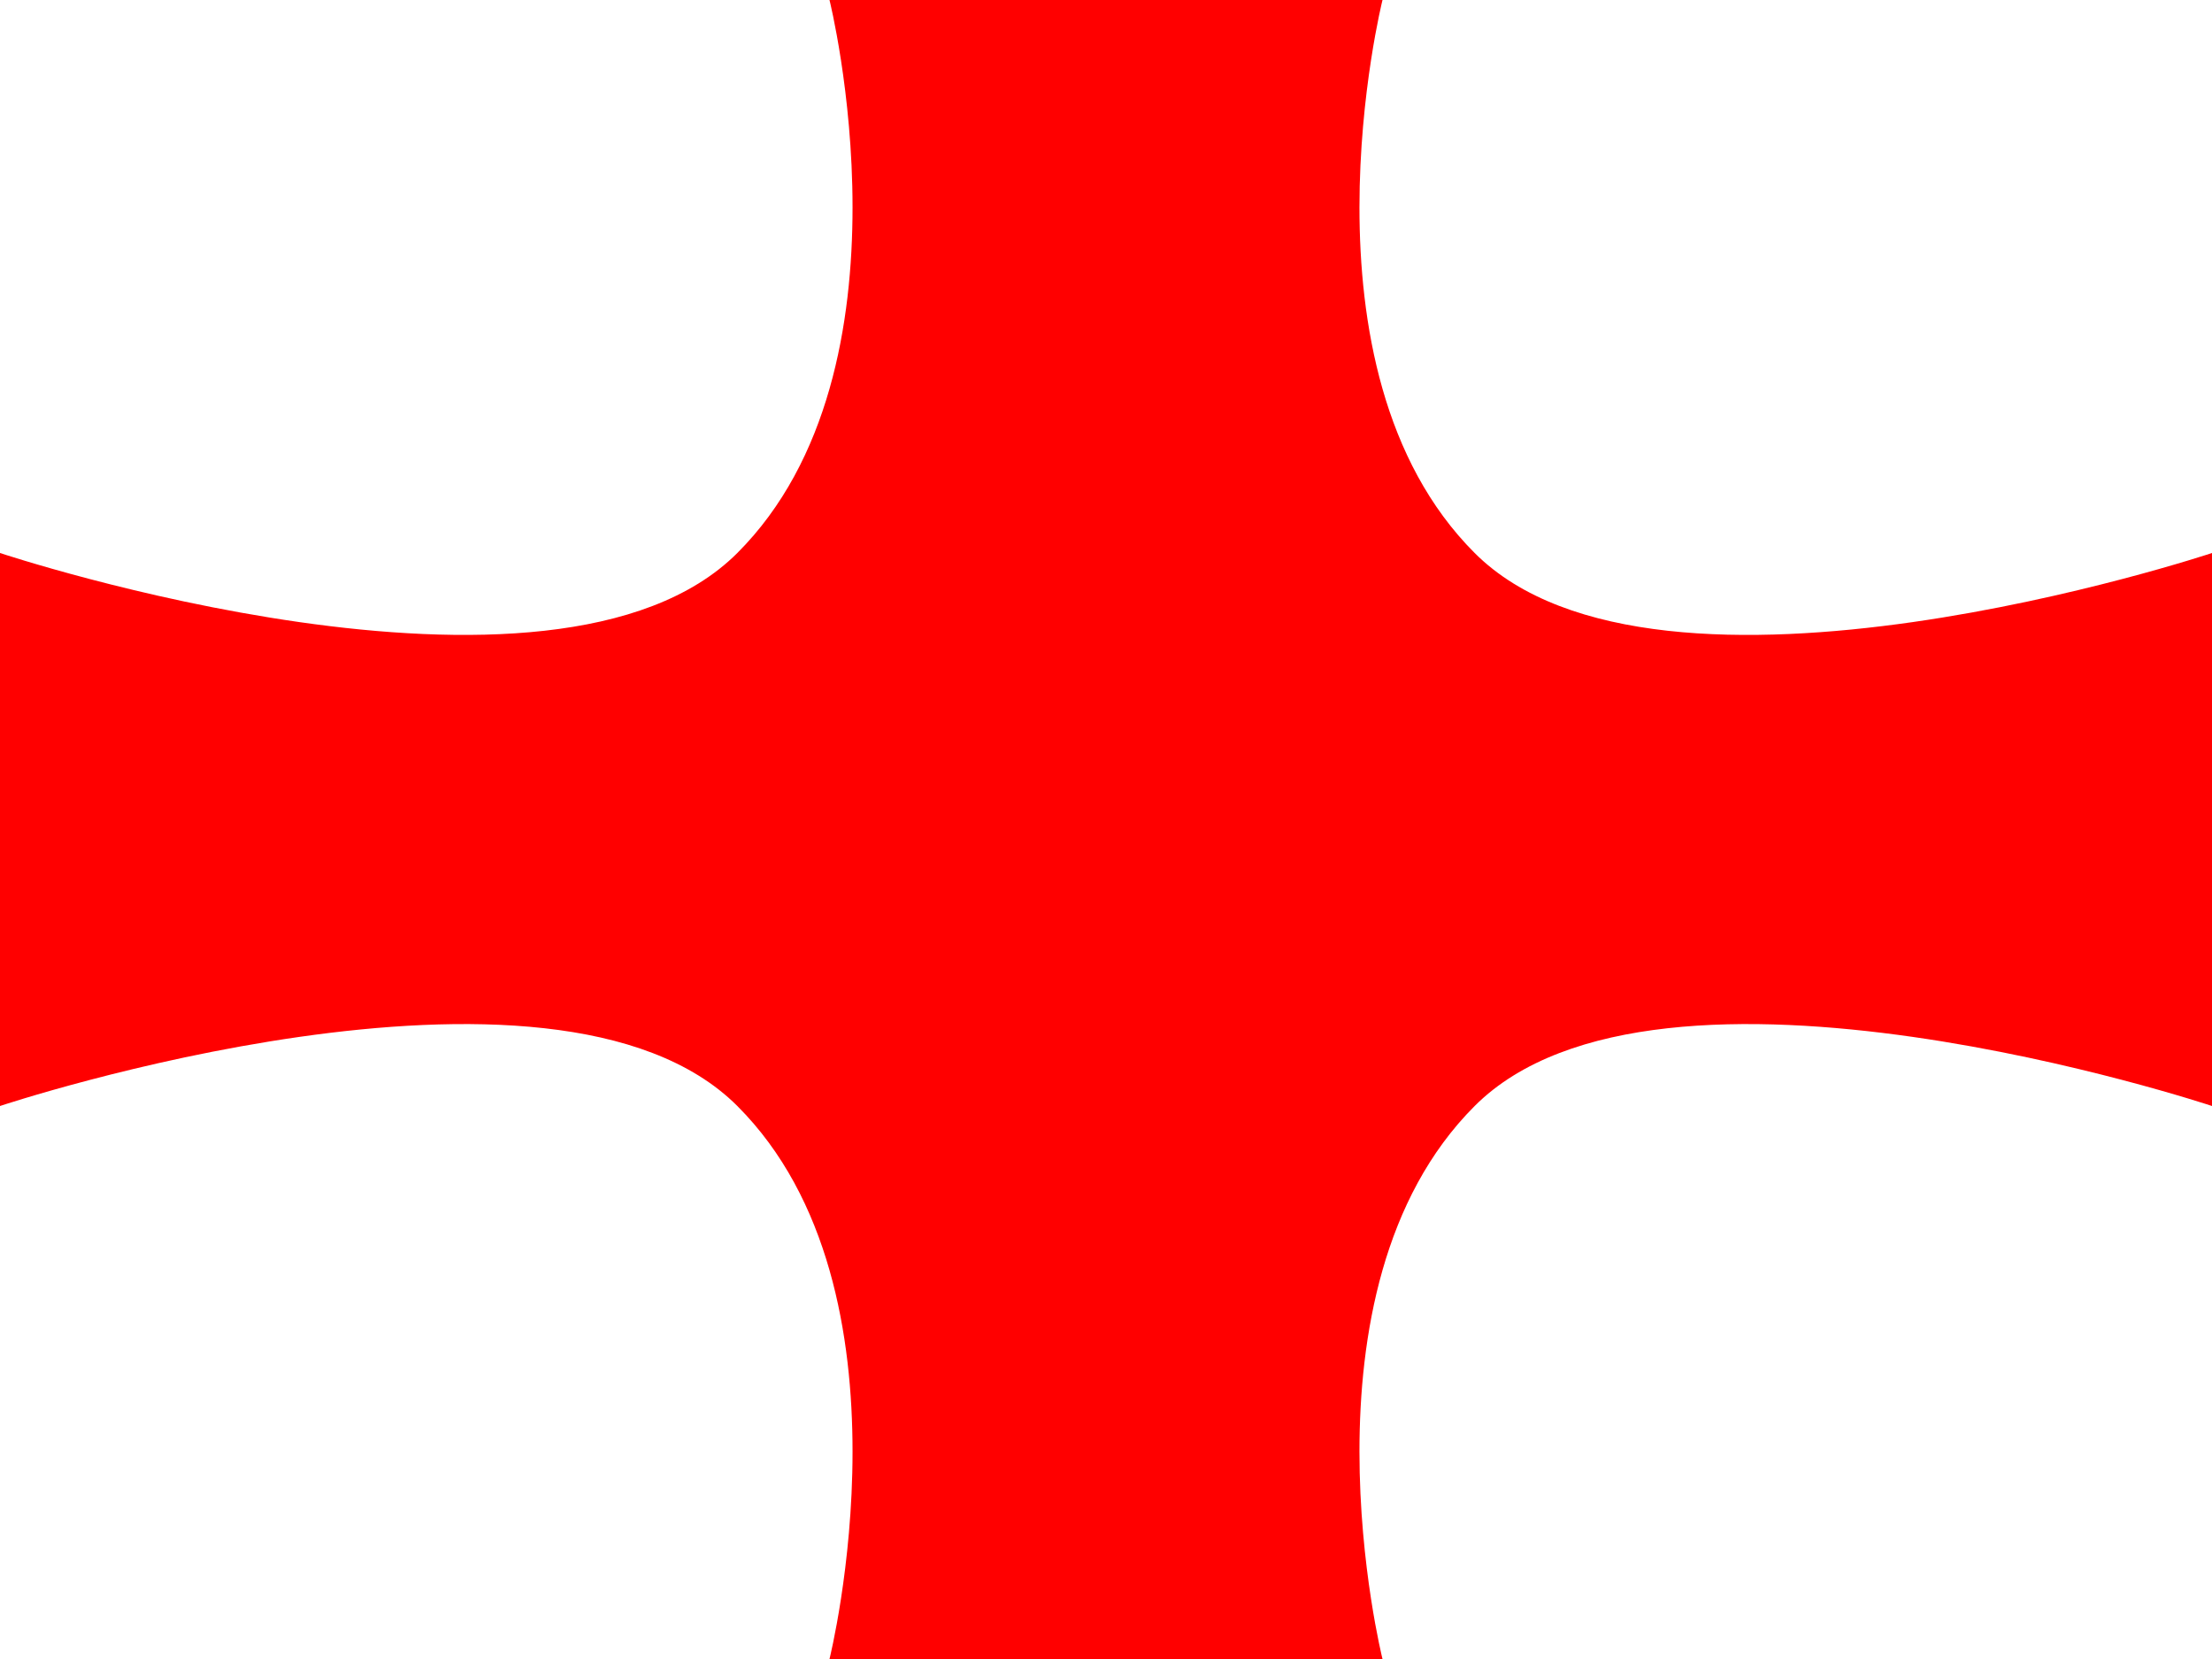
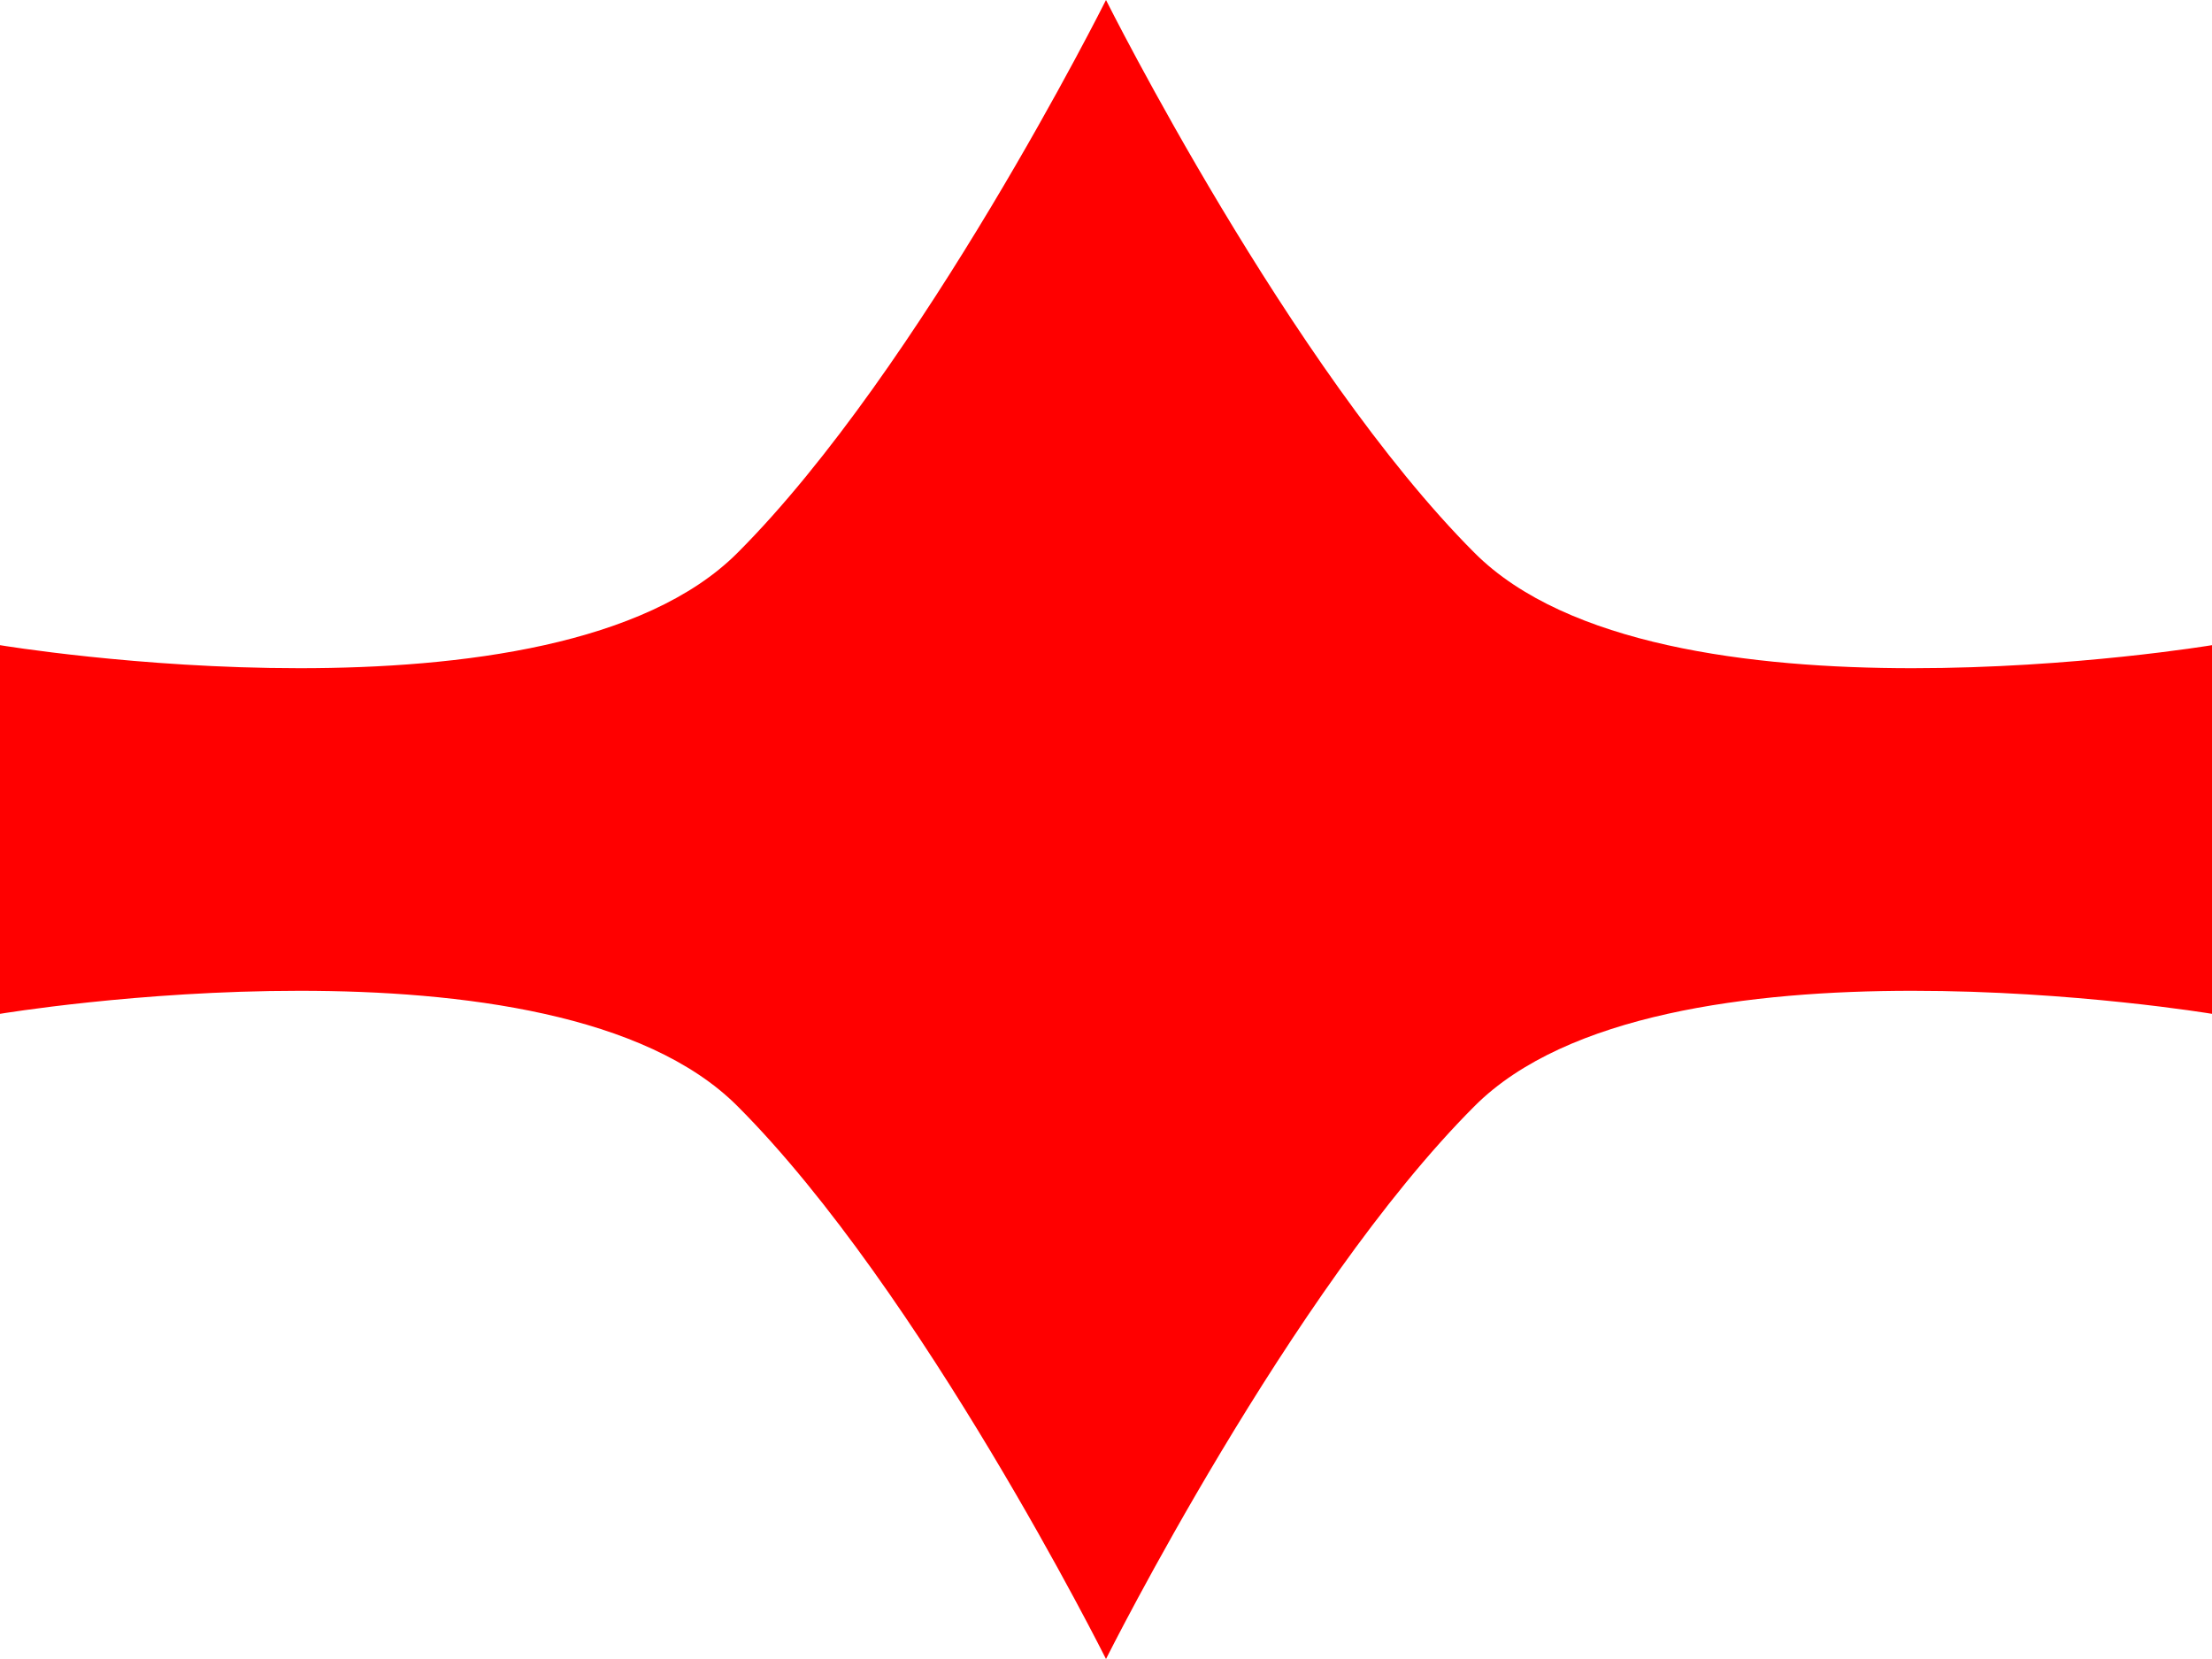
<svg xmlns="http://www.w3.org/2000/svg" width="12" height="9" viewBox="0 0 12 9" fill="none">
-   <path d="M6 0H7.5C7.5 0 7 2 8 3C9 4 12 3 12 3V6C12 6 9 5 8 6C7 7 7.5 9 7.5 9H4.5C4.5 9 5 7 4 6C3 5 0 6 0 6V3C0 3 3 4 4 3C5 2 4.5 0 4.5 0" fill="#FF0000" />
+   <path d="M6 0C6 0 7 2 8 3C9 4 12 3.5 12 3.5V5.5C12 5.5 9 5 8 6C7 7 6 9 6 9C6 9 5 7 4 6C3 5 0 5.5 0 5.5V3.5C0 3.5 3 4 4 3C5 2 6 0 6 0Z" fill="#FF0000" />
</svg>
